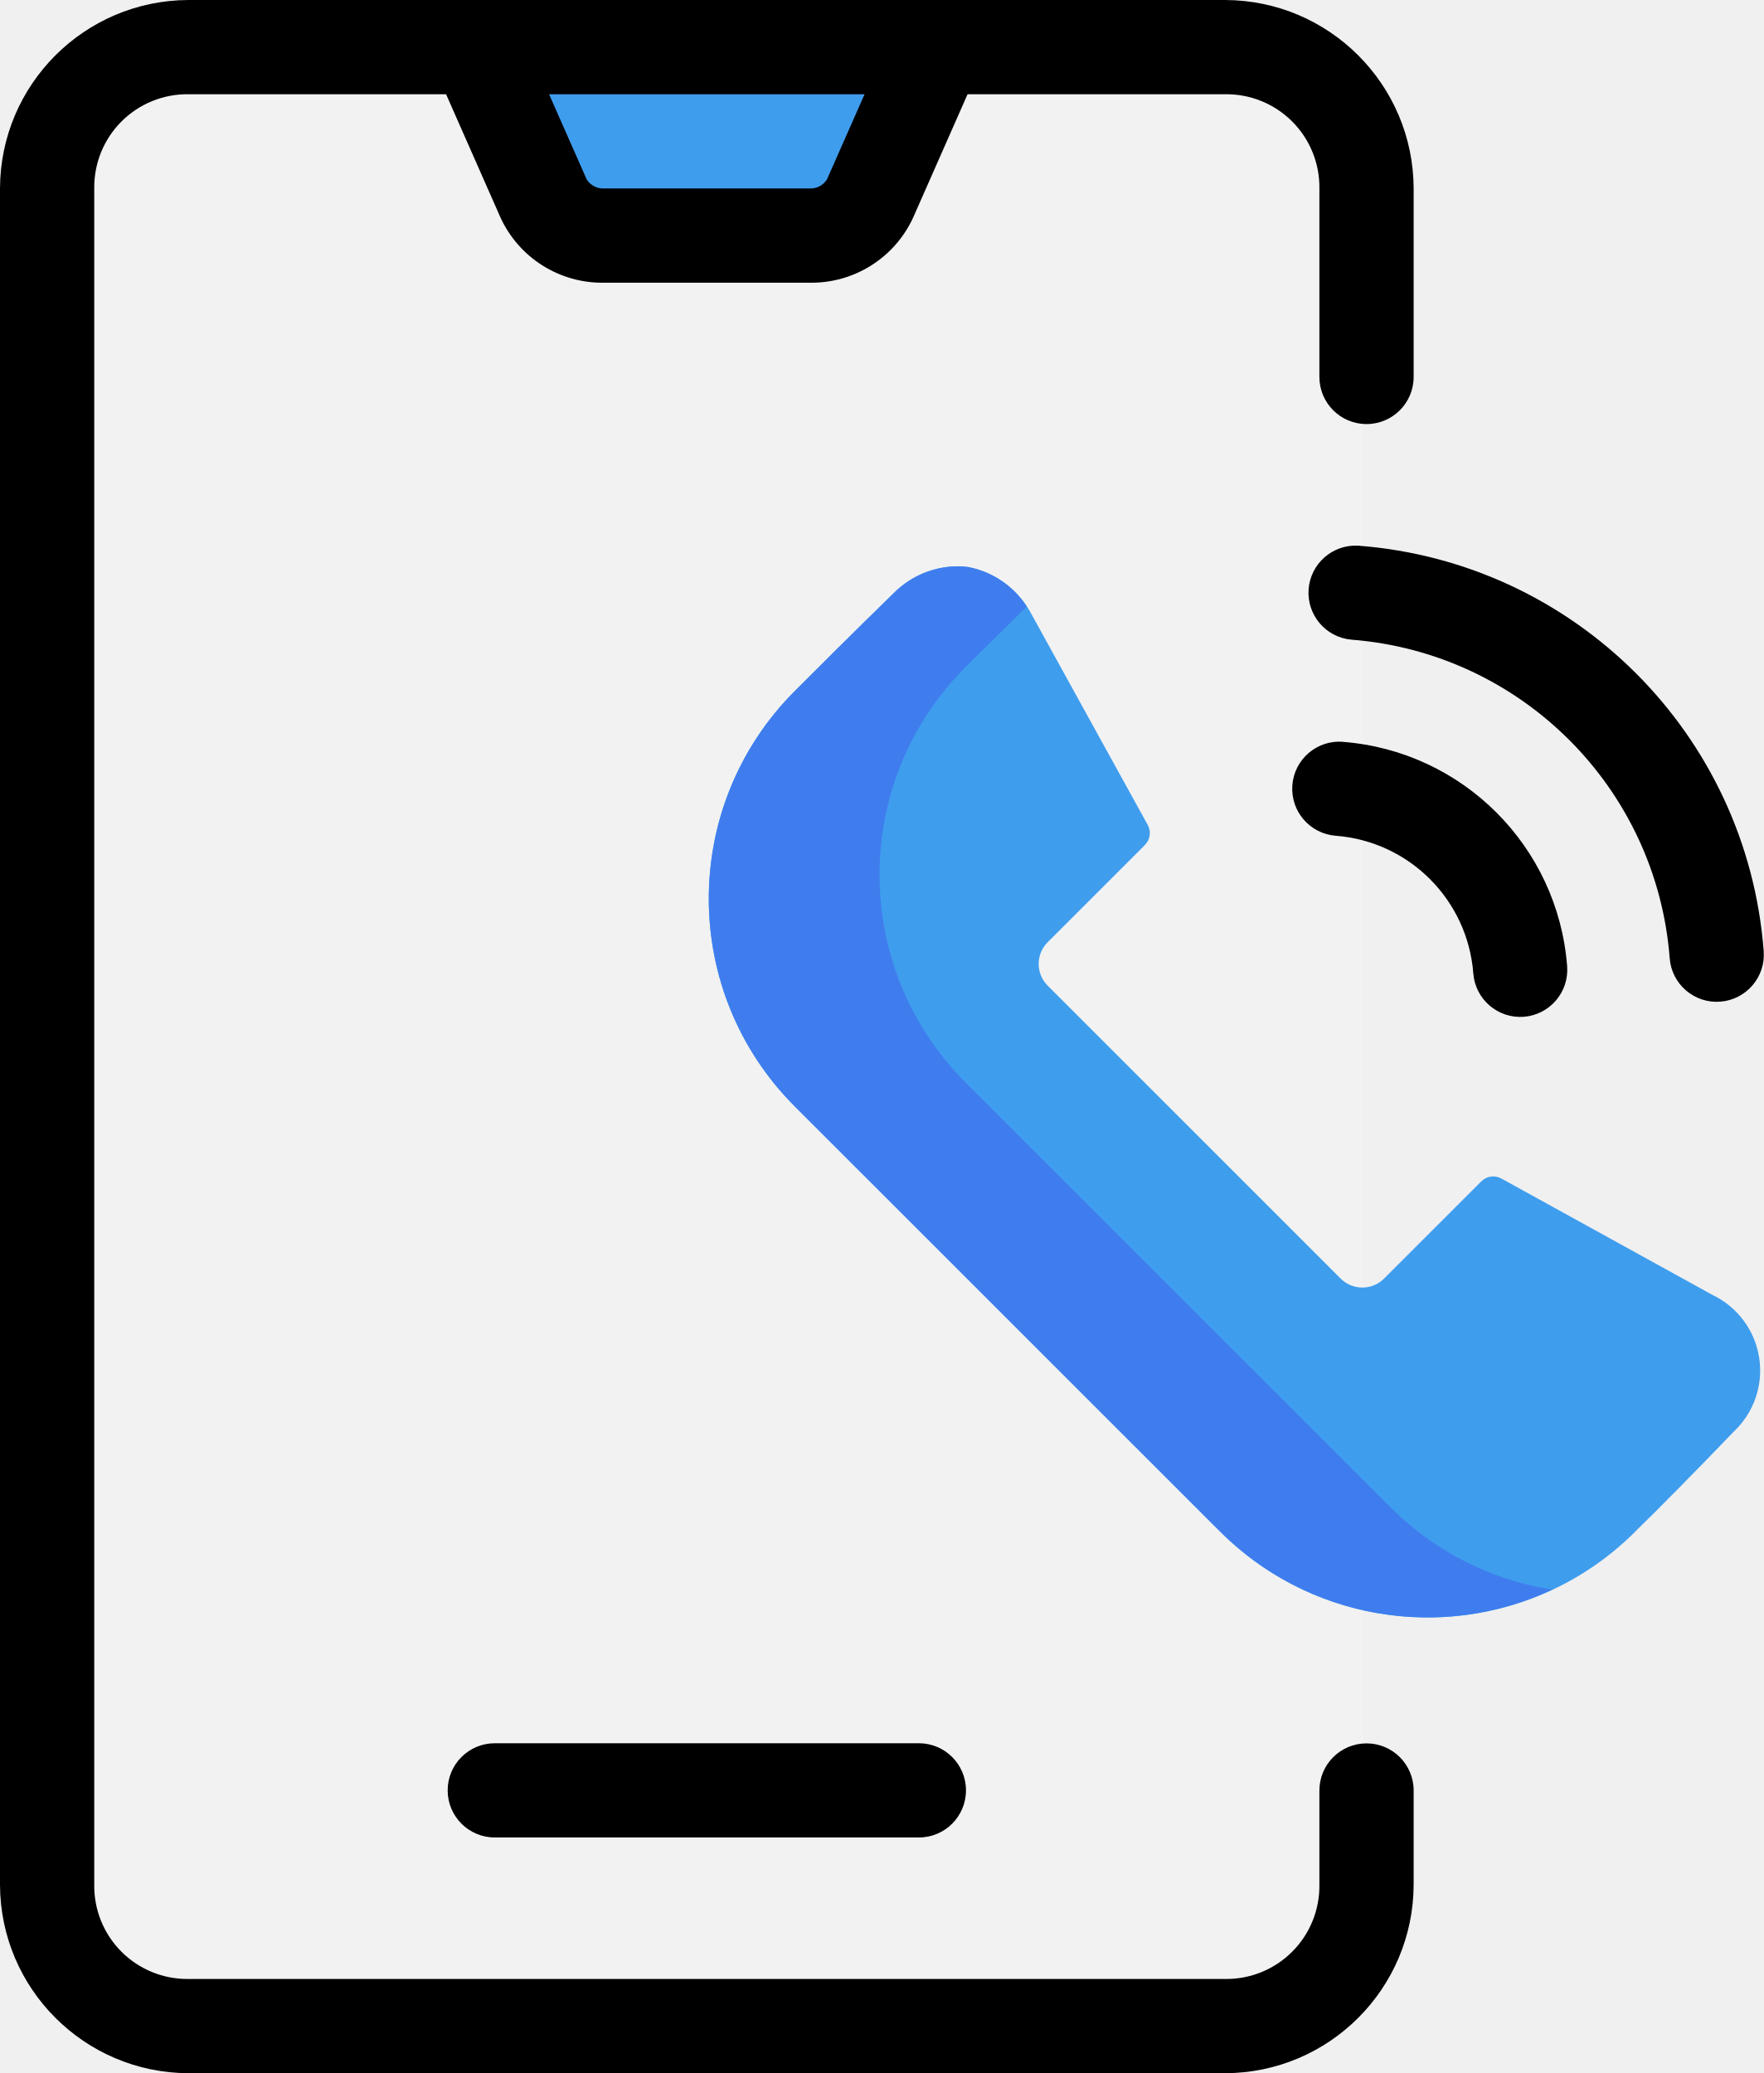
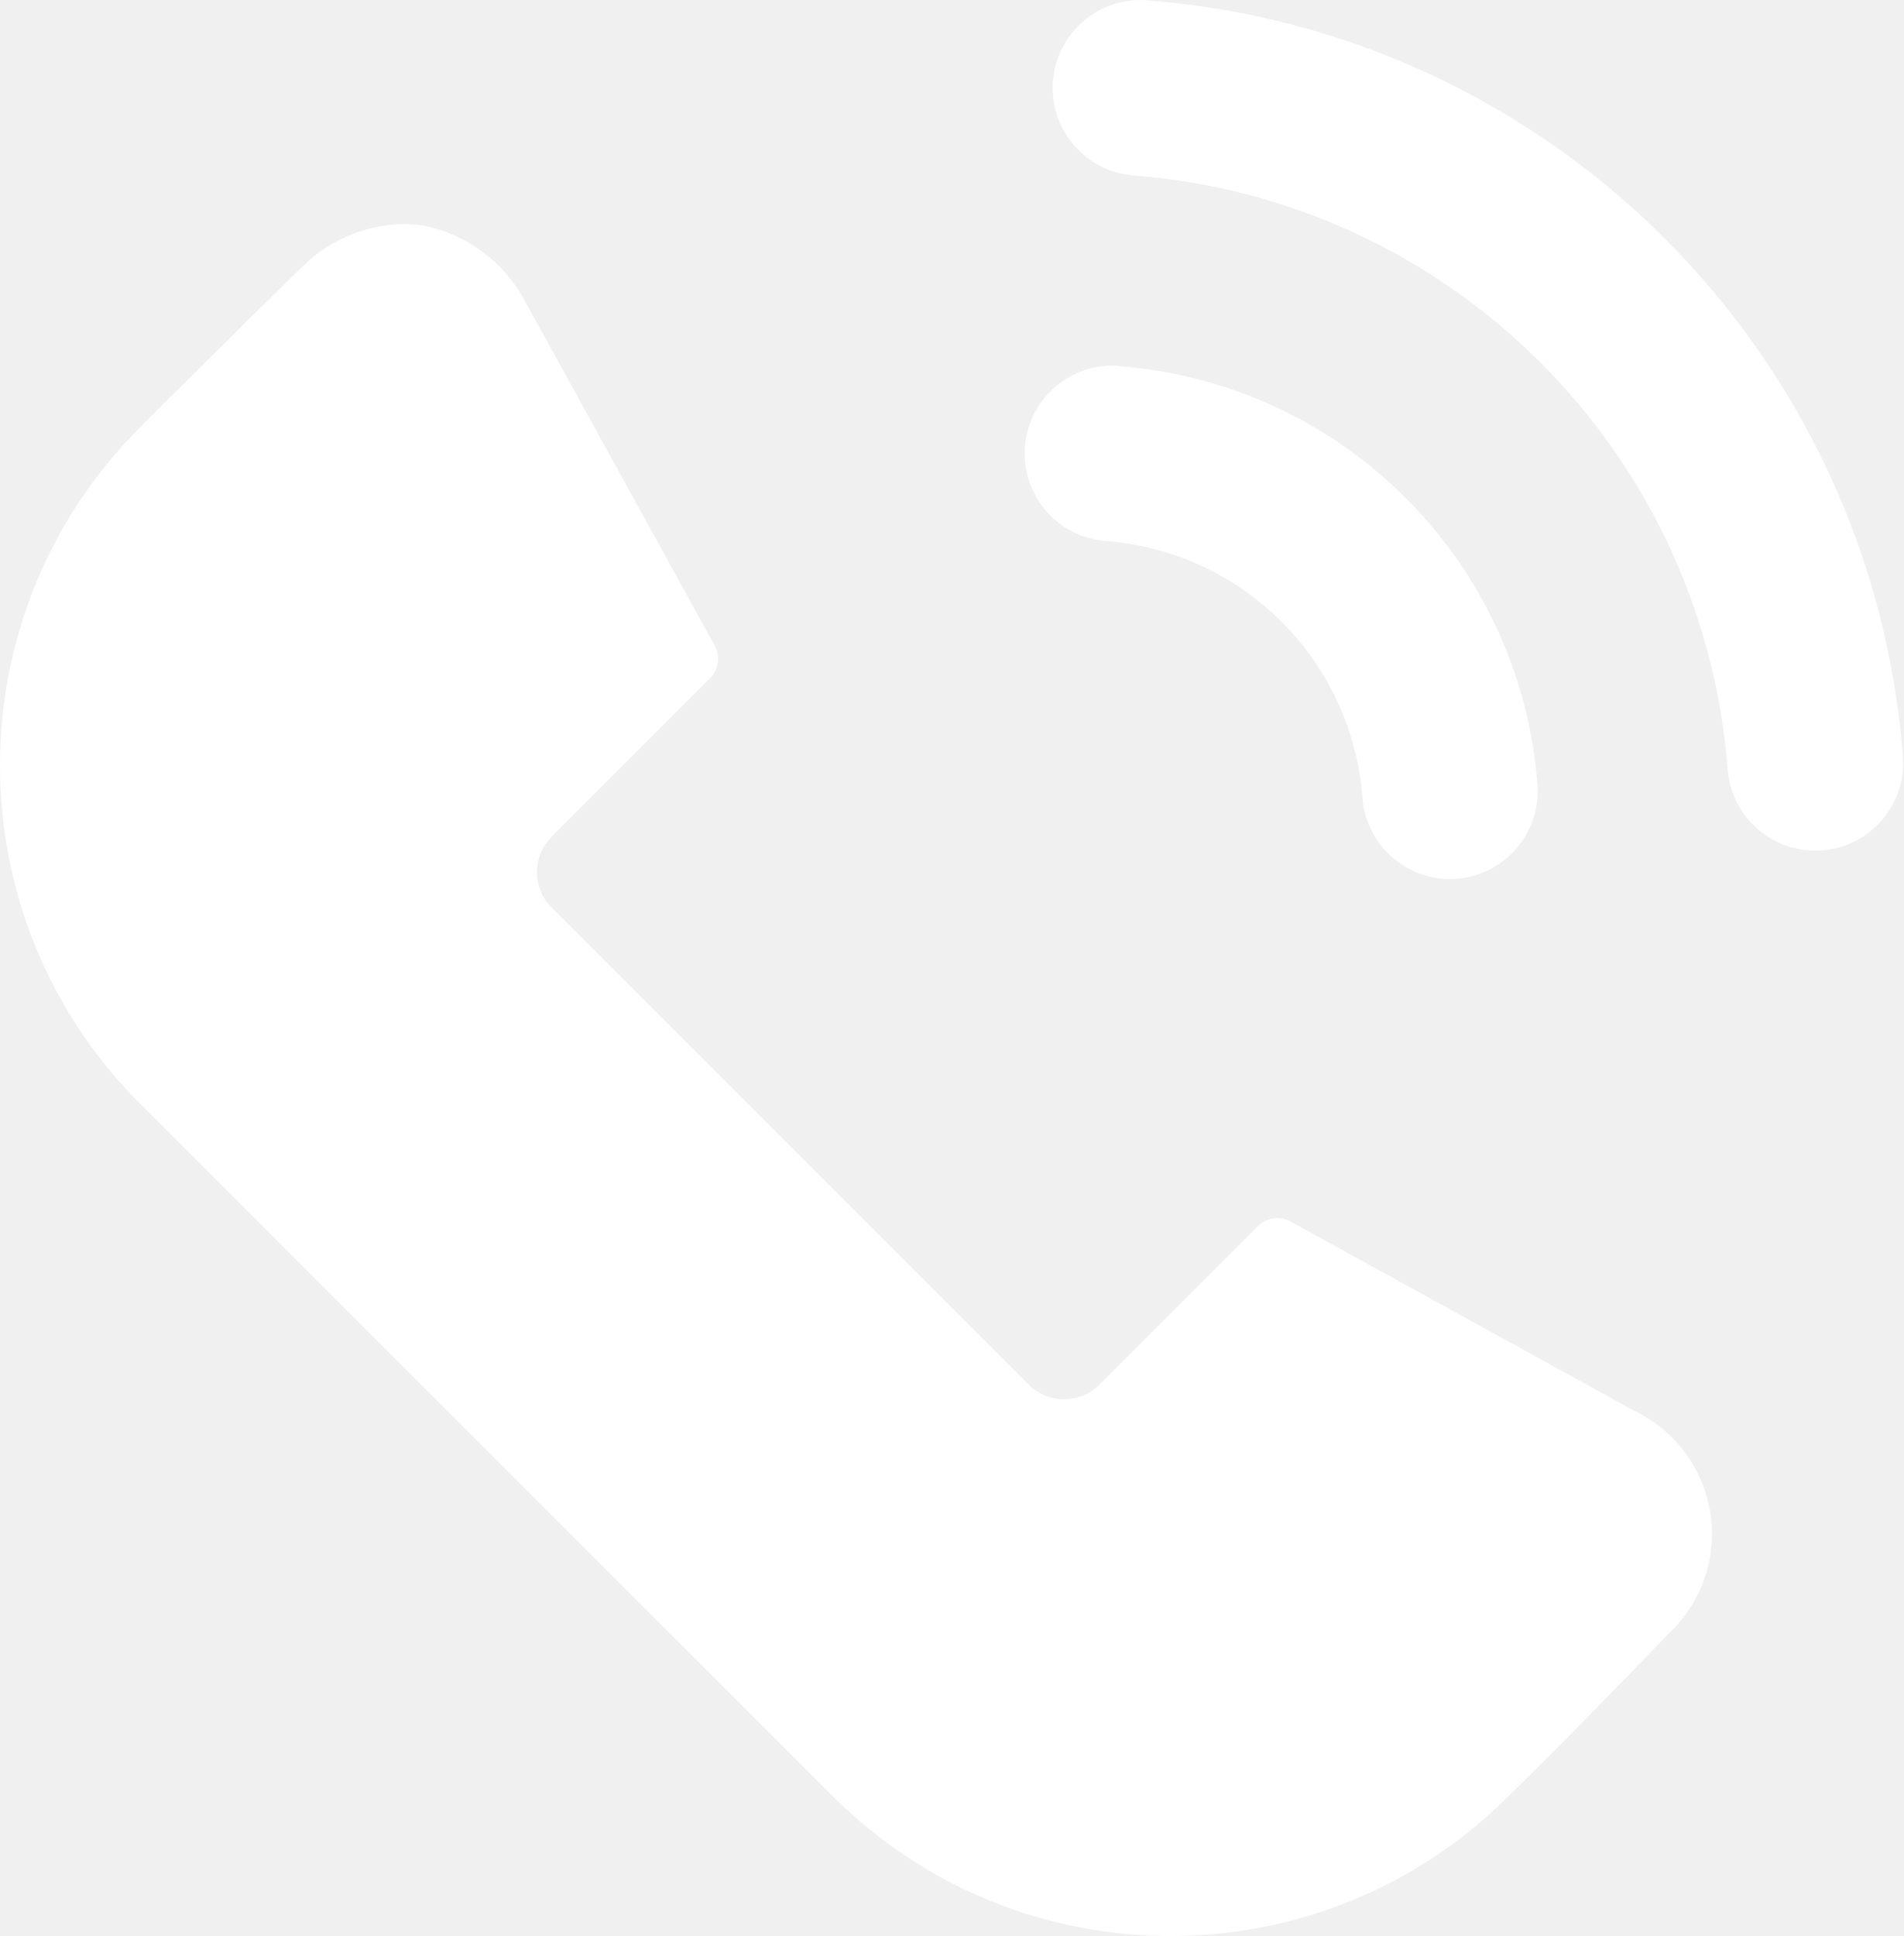
- <svg xmlns="http://www.w3.org/2000/svg" id="Group_1584" data-name="Group 1584" width="25.633" height="30.137" viewBox="0 0 25.633 30.137">
-   <defs>
-     <clipPath id="clip-path">
-       <rect id="Rectangle_1403" data-name="Rectangle 1403" width="25.633" height="30.137" fill="none" />
-     </clipPath>
-   </defs>
-   <rect id="Rectangle_1404" data-name="Rectangle 1404" width="19" height="28" transform="translate(0.816 1.068)" fill="#f2f2f2" />
-   <g id="Group_1582" data-name="Group 1582">
-     <g id="Group_1581" data-name="Group 1581" clip-path="url(#clip-path)">
-       <path id="Path_61583" data-name="Path 61583" d="M114.307,17.813l.494.819.721,1.194a1.37,1.37,0,0,0,1.155.685h2.352a1.37,1.37,0,0,0,1.154-.685l1.217-2.013Z" transform="translate(-107.579 -16.764)" fill="#3f9dee" />
-       <path id="Path_61584" data-name="Path 61584" d="M2.74,0A2.749,2.749,0,0,0,0,2.74V27.4a2.749,2.749,0,0,0,2.74,2.74H17.808a2.749,2.749,0,0,0,2.74-2.74v-1.37a.685.685,0,0,0-1.37,0V27.4a1.352,1.352,0,0,1-1.37,1.37H2.74A1.352,1.352,0,0,1,1.37,27.4V2.74A1.352,1.352,0,0,1,2.74,1.37H6.484l.791,1.793a1.627,1.627,0,0,0,1.506.947h2.986a1.627,1.627,0,0,0,1.506-.947l.791-1.793h3.744a1.352,1.352,0,0,1,1.37,1.37v2.74a.685.685,0,1,0,1.37,0V2.74A2.749,2.749,0,0,0,17.808,0ZM7.981,1.37h4.586L12.02,2.609a.284.284,0,0,1-.253.131H8.781a.284.284,0,0,1-.253-.131Z" />
-       <path id="Path_61585" data-name="Path 61585" d="M111.228,430.546a.685.685,0,0,0,0,1.37h6.164a.685.685,0,1,0,0-1.37Z" transform="translate(-104.036 -405.203)" />
-       <path id="Path_61586" data-name="Path 61586" d="M178.647,139.854a1.316,1.316,0,0,0-.94.381c-.56.544-1.168,1.153-1.446,1.431a4.271,4.271,0,0,0,0,6.041l6.18,6.179a4.27,4.27,0,0,0,6.037,0l.005-.007c.295-.284.888-.886,1.425-1.445a1.219,1.219,0,0,0-.31-1.988l-3.072-1.694a.245.245,0,0,0-.284.04l-1.417,1.417a.447.447,0,0,1-.631,0l-4.259-4.259a.447.447,0,0,1,0-.631l1.417-1.417a.245.245,0,0,0,.04-.284h0L179.7,140.55a1.322,1.322,0,0,0-.915-.684,1.366,1.366,0,0,0-.136-.012Z" transform="translate(-164.707 -131.621)" fill="#3f9dee" />
-       <path id="Path_61587" data-name="Path 61587" d="M178.649,139.854a1.316,1.316,0,0,0-.94.381c-.56.544-1.168,1.153-1.446,1.431a4.271,4.271,0,0,0,0,6.041l6.18,6.179a4.267,4.267,0,0,0,4.827.845,4.246,4.246,0,0,1-2.345-1.193l-6.18-6.179a4.271,4.271,0,0,1,0-6.041c.171-.171.556-.55.888-.879a1.3,1.3,0,0,0-.847-.574,1.353,1.353,0,0,0-.136-.012" transform="translate(-164.709 -131.621)" fill="#3f7dee" />
-       <path id="Path_61588" data-name="Path 61588" d="M319.837,183.171a.685.685,0,0,0-.736.63h0a.685.685,0,0,0,.63.736h0a2.173,2.173,0,0,1,2,2,.685.685,0,0,0,.734.632h0a.685.685,0,0,0,.63-.736h0a3.544,3.544,0,0,0-3.26-3.261" transform="translate(-300.316 -172.387)" />
-       <path id="Path_61589" data-name="Path 61589" d="M323.564,134.742a.685.685,0,0,0-.1,1.366,5.034,5.034,0,0,1,4.631,4.633.685.685,0,0,0,.736.63h0a.685.685,0,0,0,.63-.736h0a6.4,6.4,0,0,0-5.893-5.893" transform="translate(-303.825 -126.809)" />
-     </g>
+ <svg xmlns="http://www.w3.org/2000/svg" width="31.14" height="31.672" viewBox="0 0 31.14 31.672">
+   <g id="Group_1593" data-name="Group 1593" transform="translate(-117 2.046)">
+     <path id="Path_61586" data-name="Path 61586" d="M181.676,139.855a2.412,2.412,0,0,0-1.723.7c-1.026,1-2.141,2.114-2.65,2.623a7.826,7.826,0,0,0,0,11.071l11.327,11.323a7.826,7.826,0,0,0,11.064,0l.01-.012c.54-.52,1.627-1.623,2.611-2.648a2.233,2.233,0,0,0-.569-3.643l-5.629-3.1a.45.45,0,0,0-.52.073l-2.6,2.6a.819.819,0,0,1-1.157,0l-7.806-7.805a.819.819,0,0,1,0-1.157l2.6-2.6a.448.448,0,0,0,.073-.52v0l-3.1-5.628a2.423,2.423,0,0,0-1.677-1.253,2.492,2.492,0,0,0-.25-.022Z" transform="translate(-58.009 -138.236)" fill="#fff" />
+     <path id="Path_61588" data-name="Path 61588" d="M320.647,183.173a1.437,1.437,0,0,0-1.544,1.322h0a1.437,1.437,0,0,0,1.322,1.544h0a4.559,4.559,0,0,1,4.2,4.2,1.437,1.437,0,0,0,1.541,1.325h0a1.437,1.437,0,0,0,1.322-1.543h0a7.434,7.434,0,0,0-6.84-6.842" transform="translate(-185.333 -179.234)" fill="#fff" />
+     <path id="Path_61589" data-name="Path 61589" d="M324.372,134.744a1.437,1.437,0,0,0-.219,2.866,10.561,10.561,0,0,1,9.717,9.719,1.437,1.437,0,0,0,1.544,1.322h0a1.437,1.437,0,0,0,1.322-1.543h0a13.437,13.437,0,0,0-12.364-12.363" transform="translate(-188.602 -136.785)" fill="#fff" />
  </g>
</svg>
